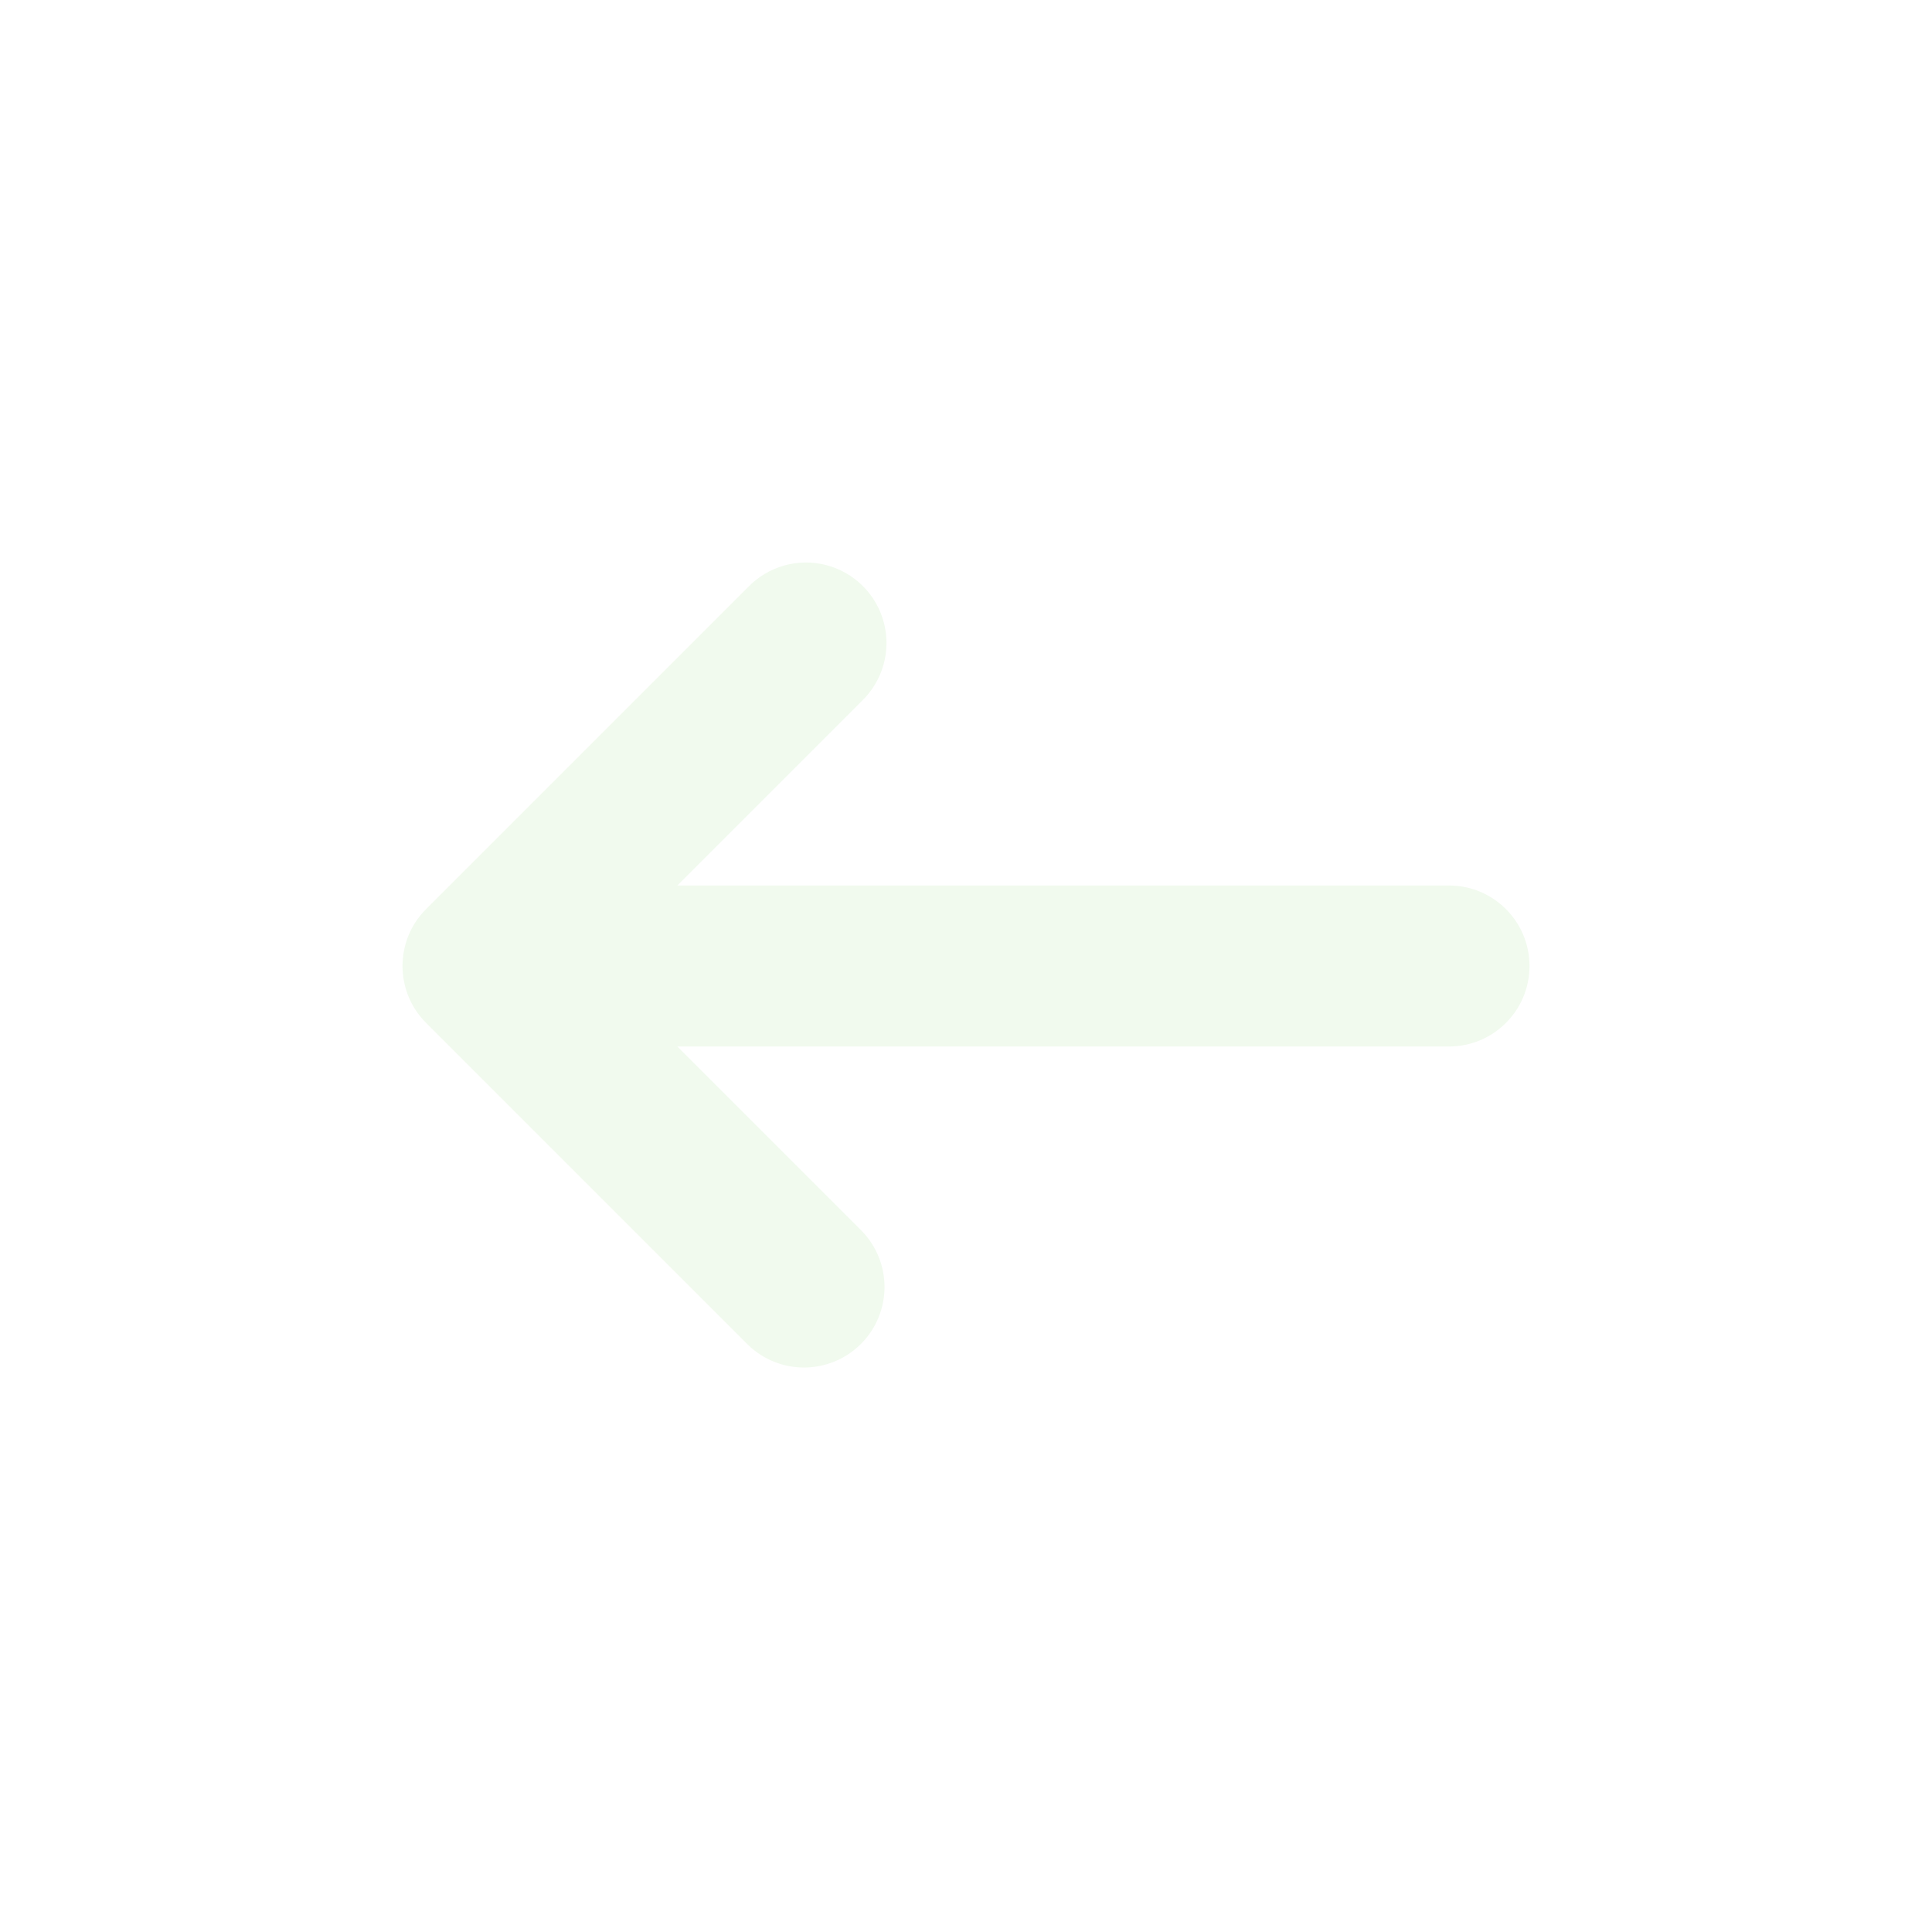
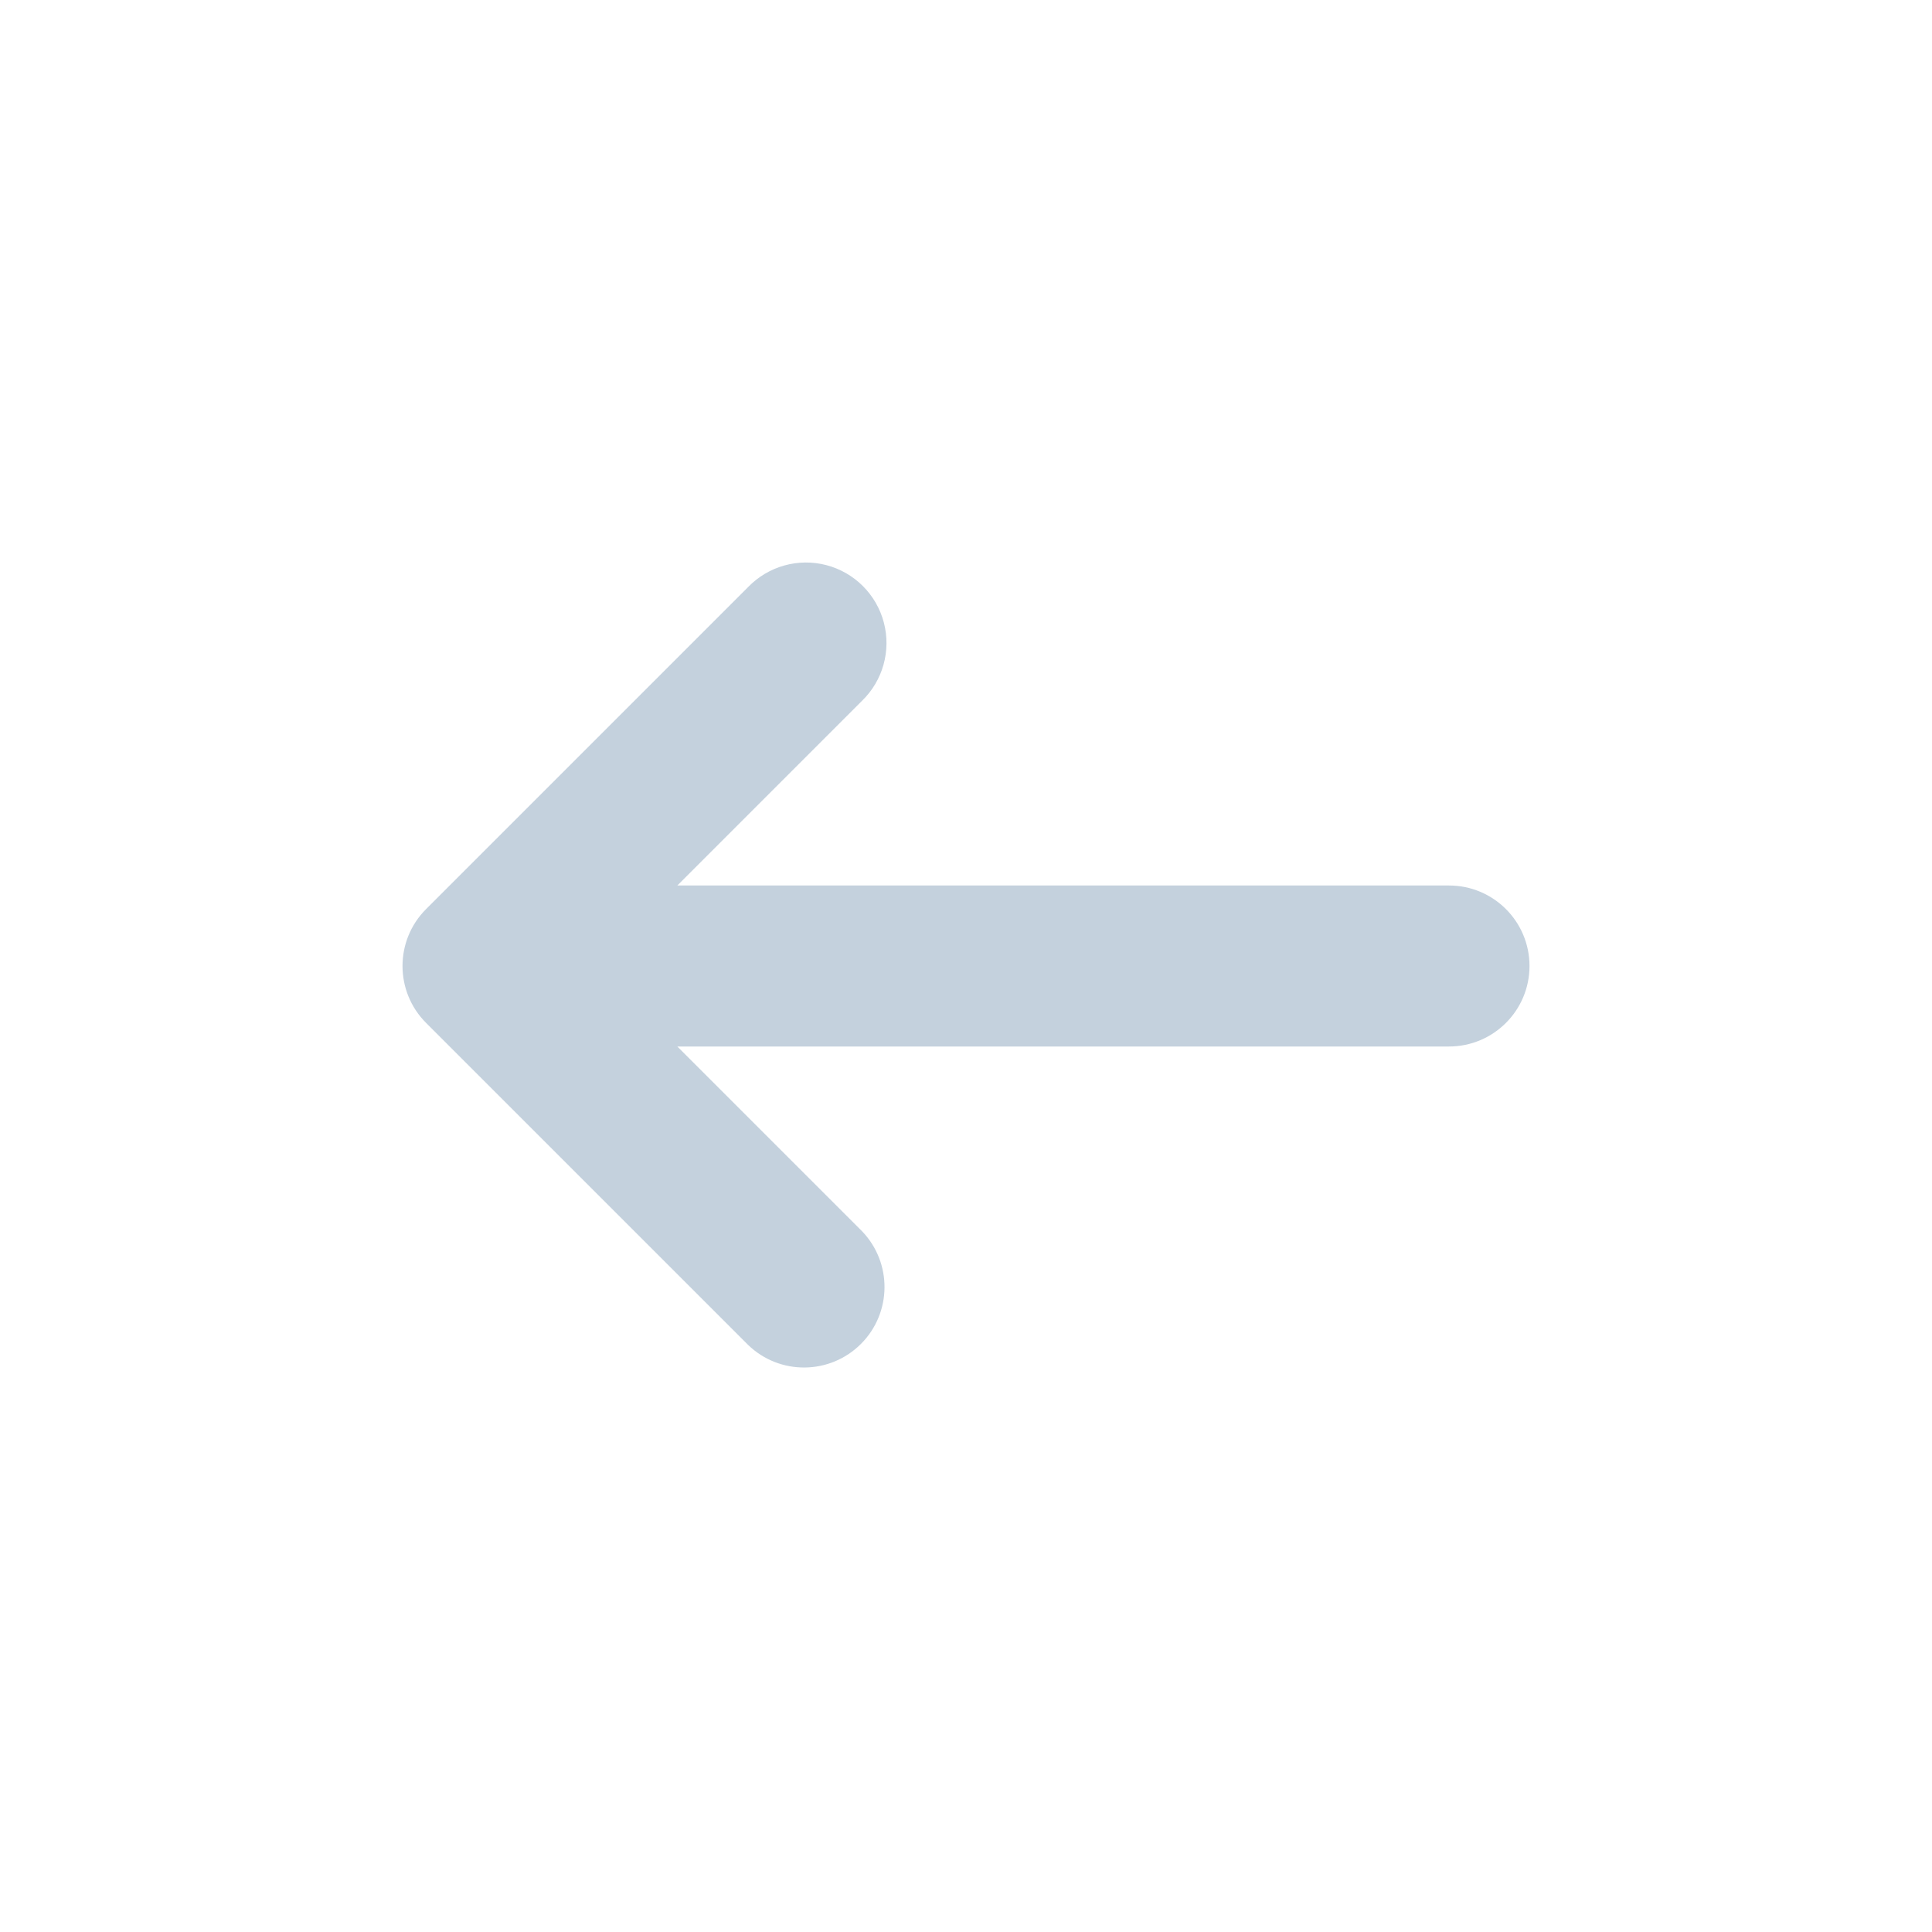
<svg xmlns="http://www.w3.org/2000/svg" id="Icons" viewBox="0 0 24 24">
  <defs>
-     <style>.cls-1{fill:#f1faee;}</style>
+     <style>.cls-1{fill:#c4d1dd;}</style>
  </defs>
  <path class="cls-1" d="M18,11H8.414l2.293-2.293A1,1,0,1,0,9.293,7.293l-4,4a1,1,0,0,0,0,1.414l4,4a1,1,0,0,0,1.414-1.414L8.414,13H18a1,1,0,0,0,0-2Z" />
</svg>
